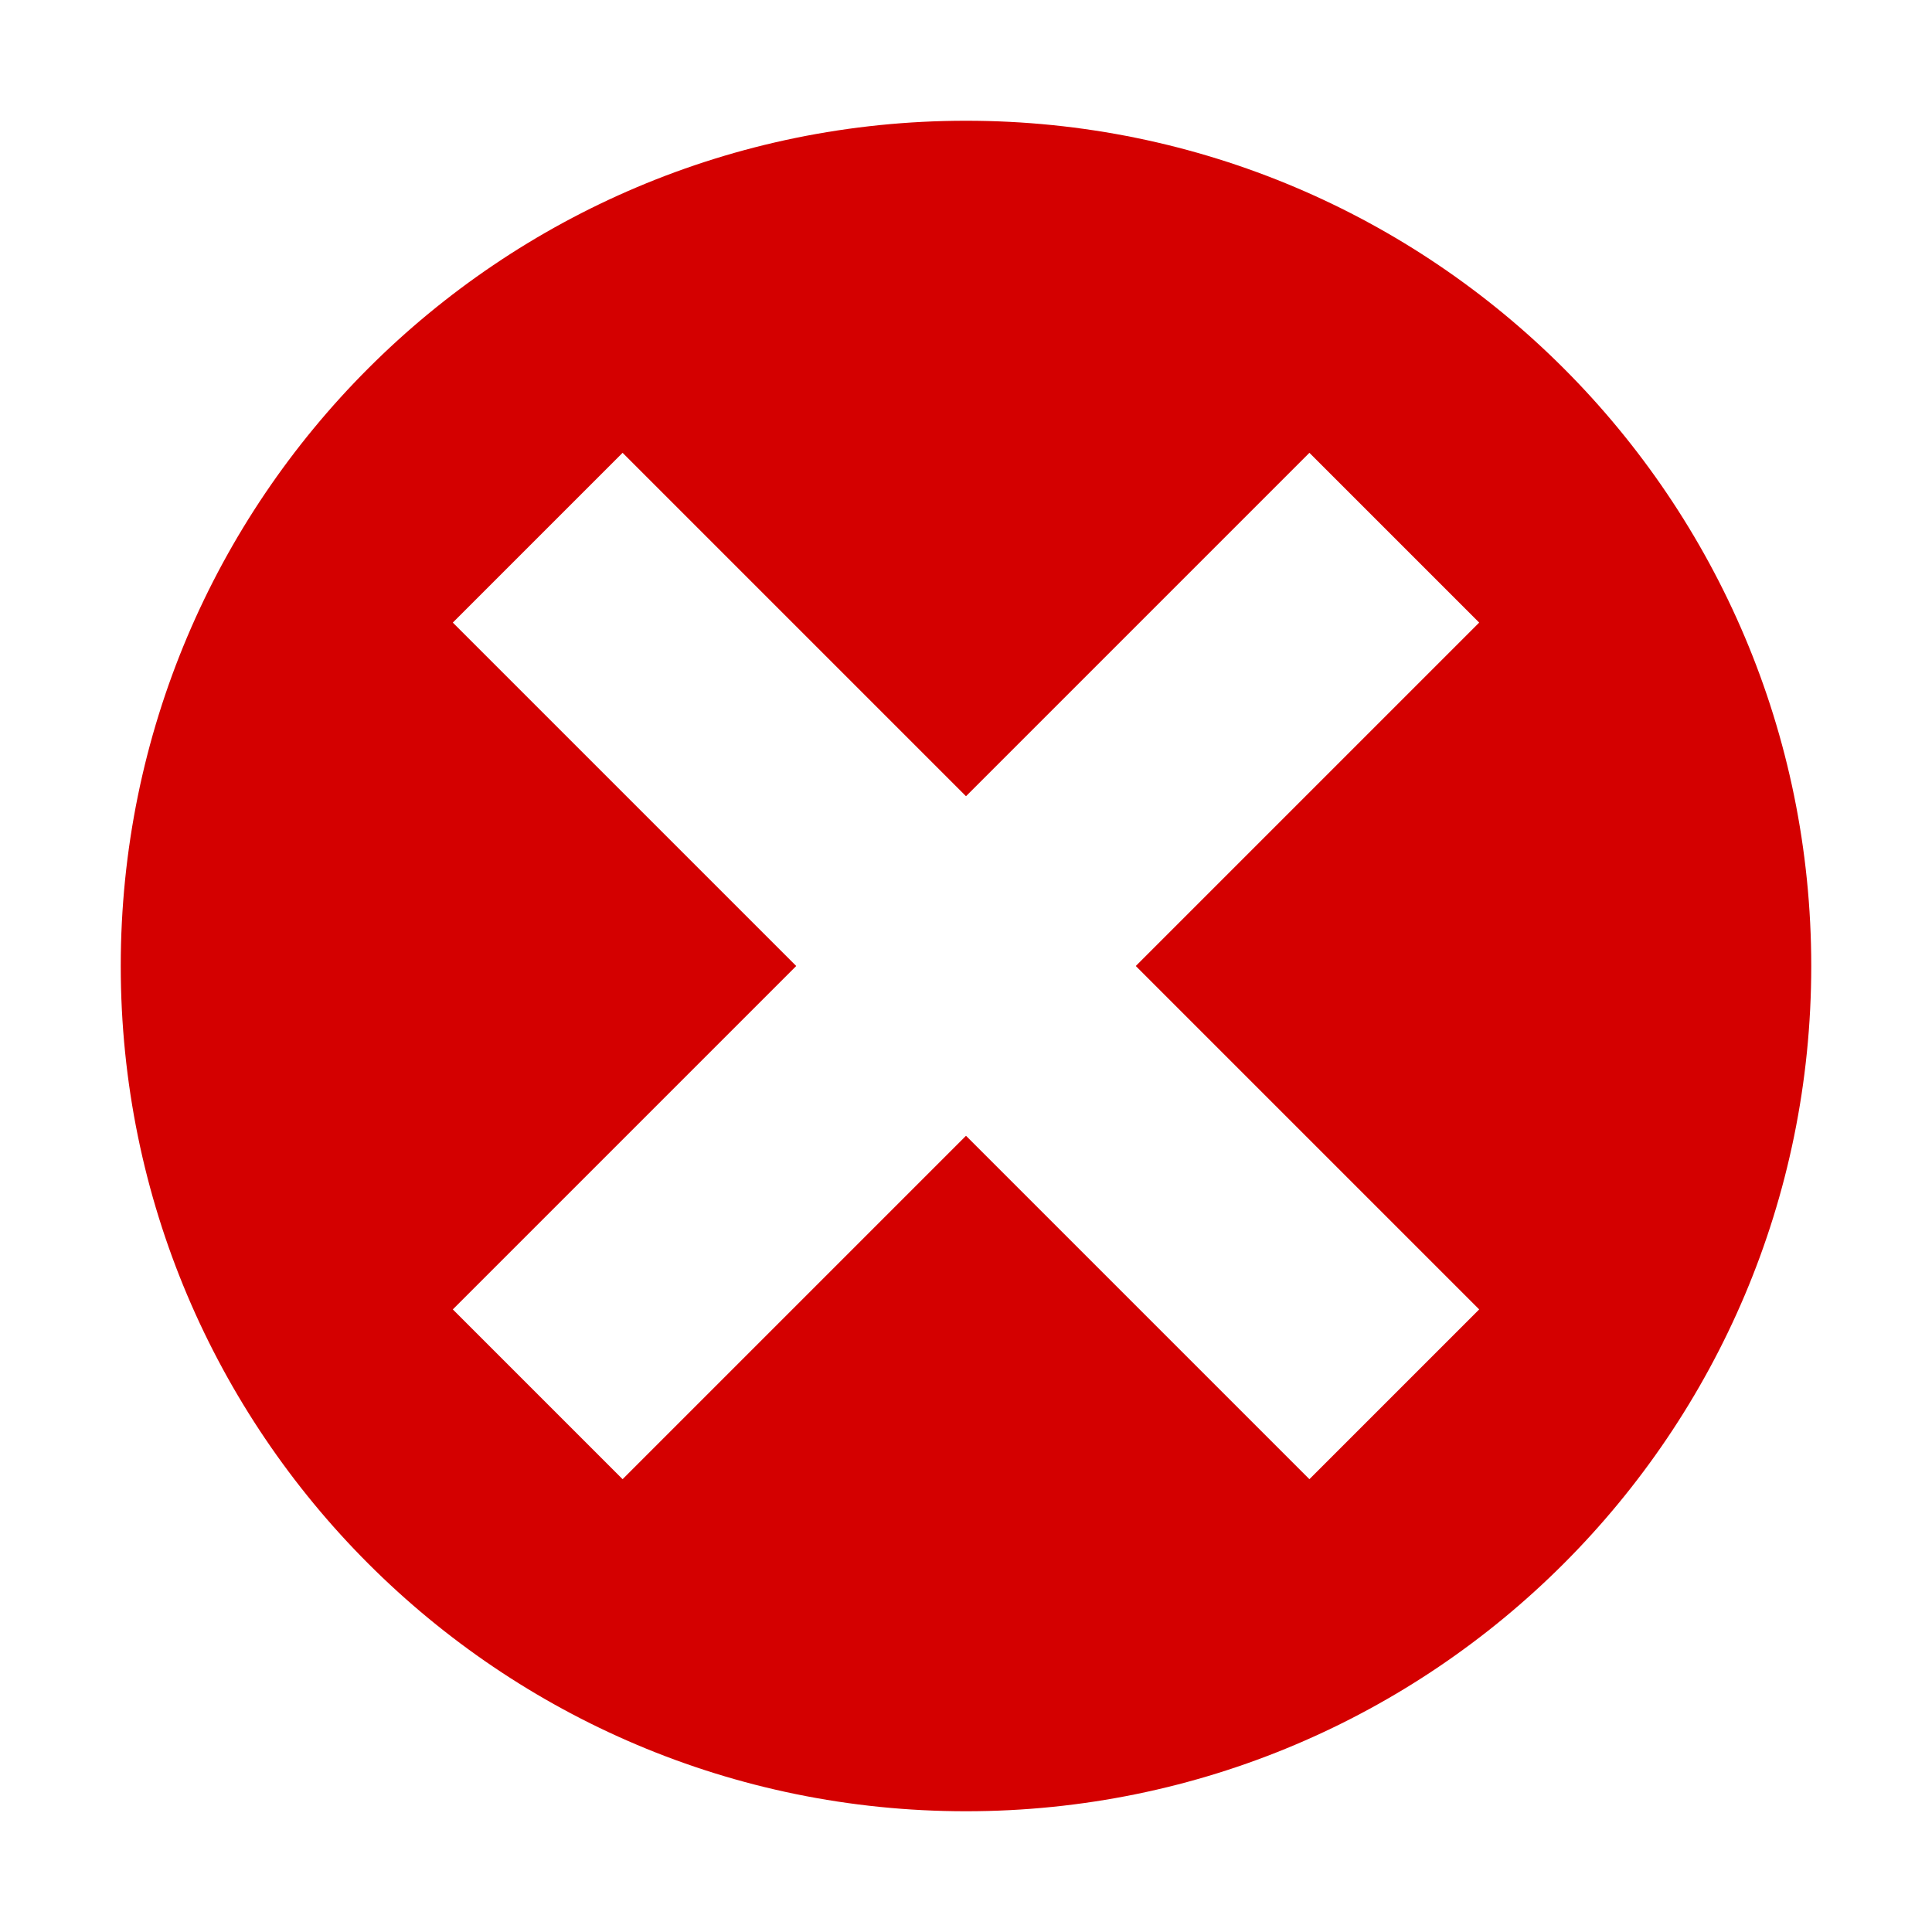
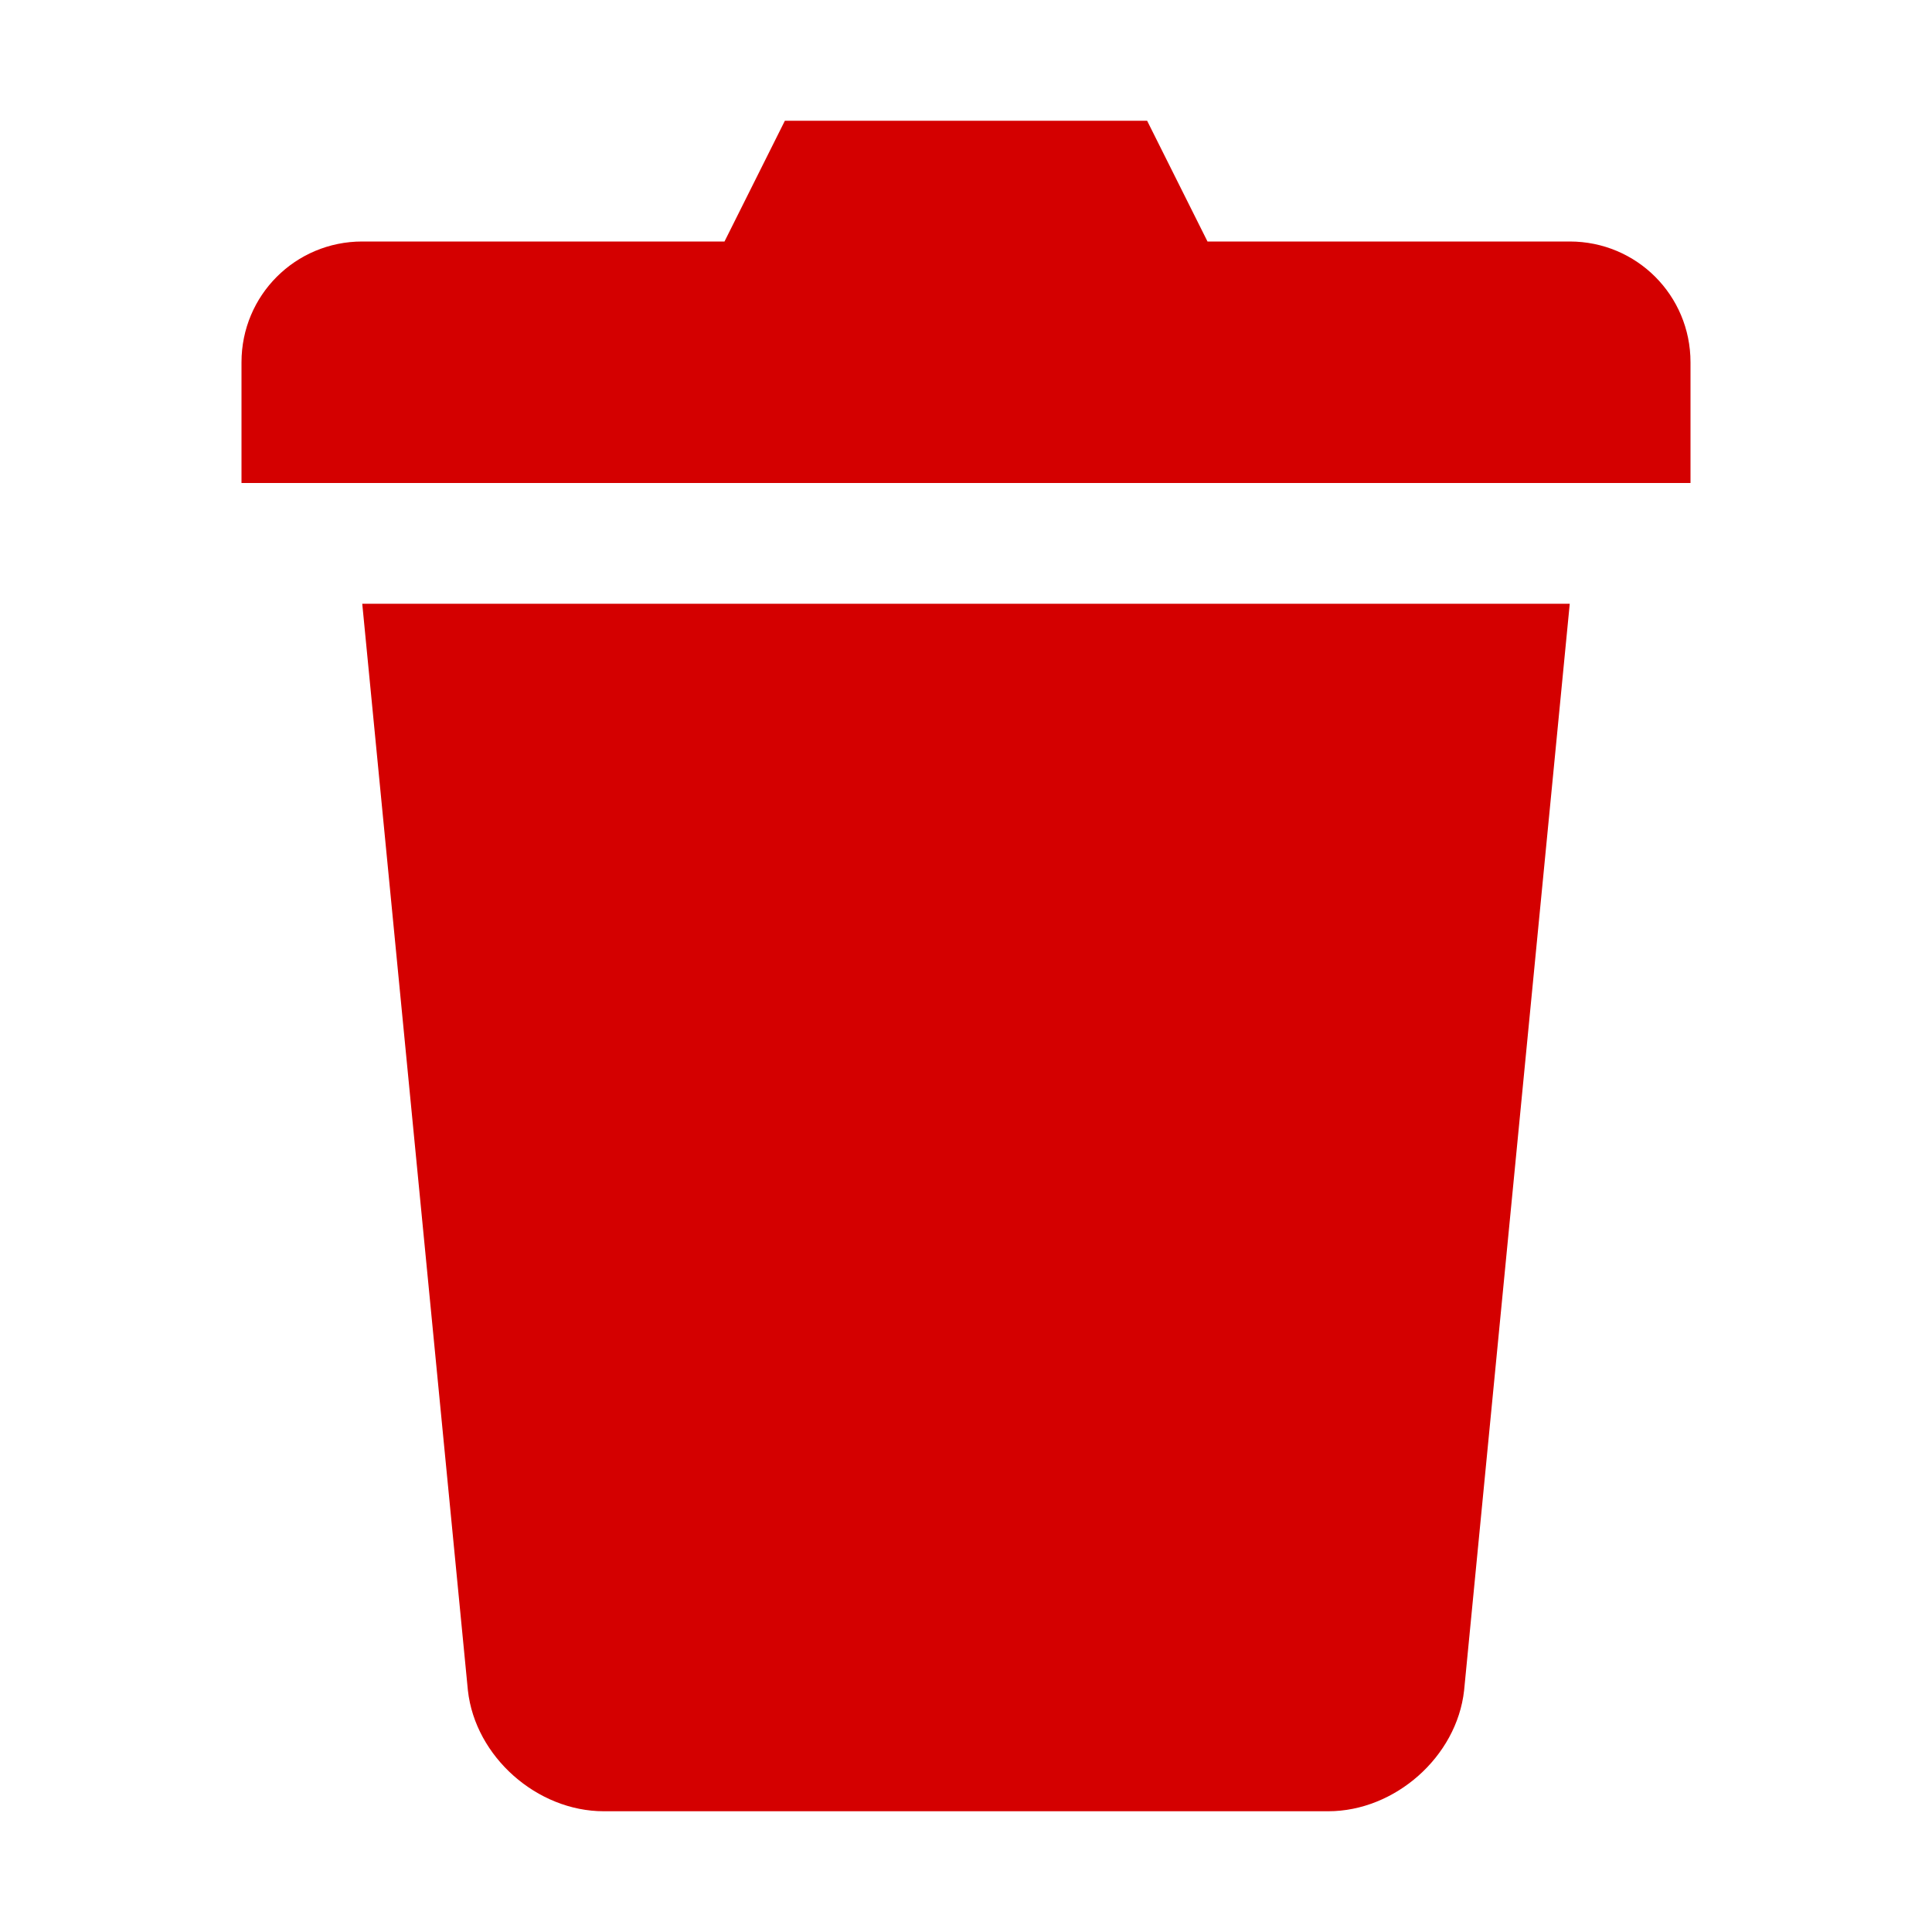
<svg xmlns="http://www.w3.org/2000/svg" height="16" width="16" version="1.1">
-   <path d="m8 1c-3.866 0-7 3.134-7 7s3.134 7 7 7 7-3.134 7-7-3.134-7-7-7zm-2.844 2.75l2.844 2.844 2.844-2.844 1.406 1.406-2.844 2.844 2.844 2.844-1.406 1.406-2.844-2.844-2.844 2.844-1.406-1.406 2.844-2.844-2.844-2.844 1.406-1.406z" fill="#d40000" />
+   <path d="m6.5 1-0.5 1h-3c-0.554 0-1 0.446-1 1v1h12v-1c0-0.554-0.446-1-1-1h-3l-0.5-1zm-3.5 4 0.875 9c0.061 0.549 0.573 1 1.125 1h6c0.552 0 1.064-0.451 1.125-1l0.875-9z" fill-rule="evenodd" fill="#d40000" />
</svg>
